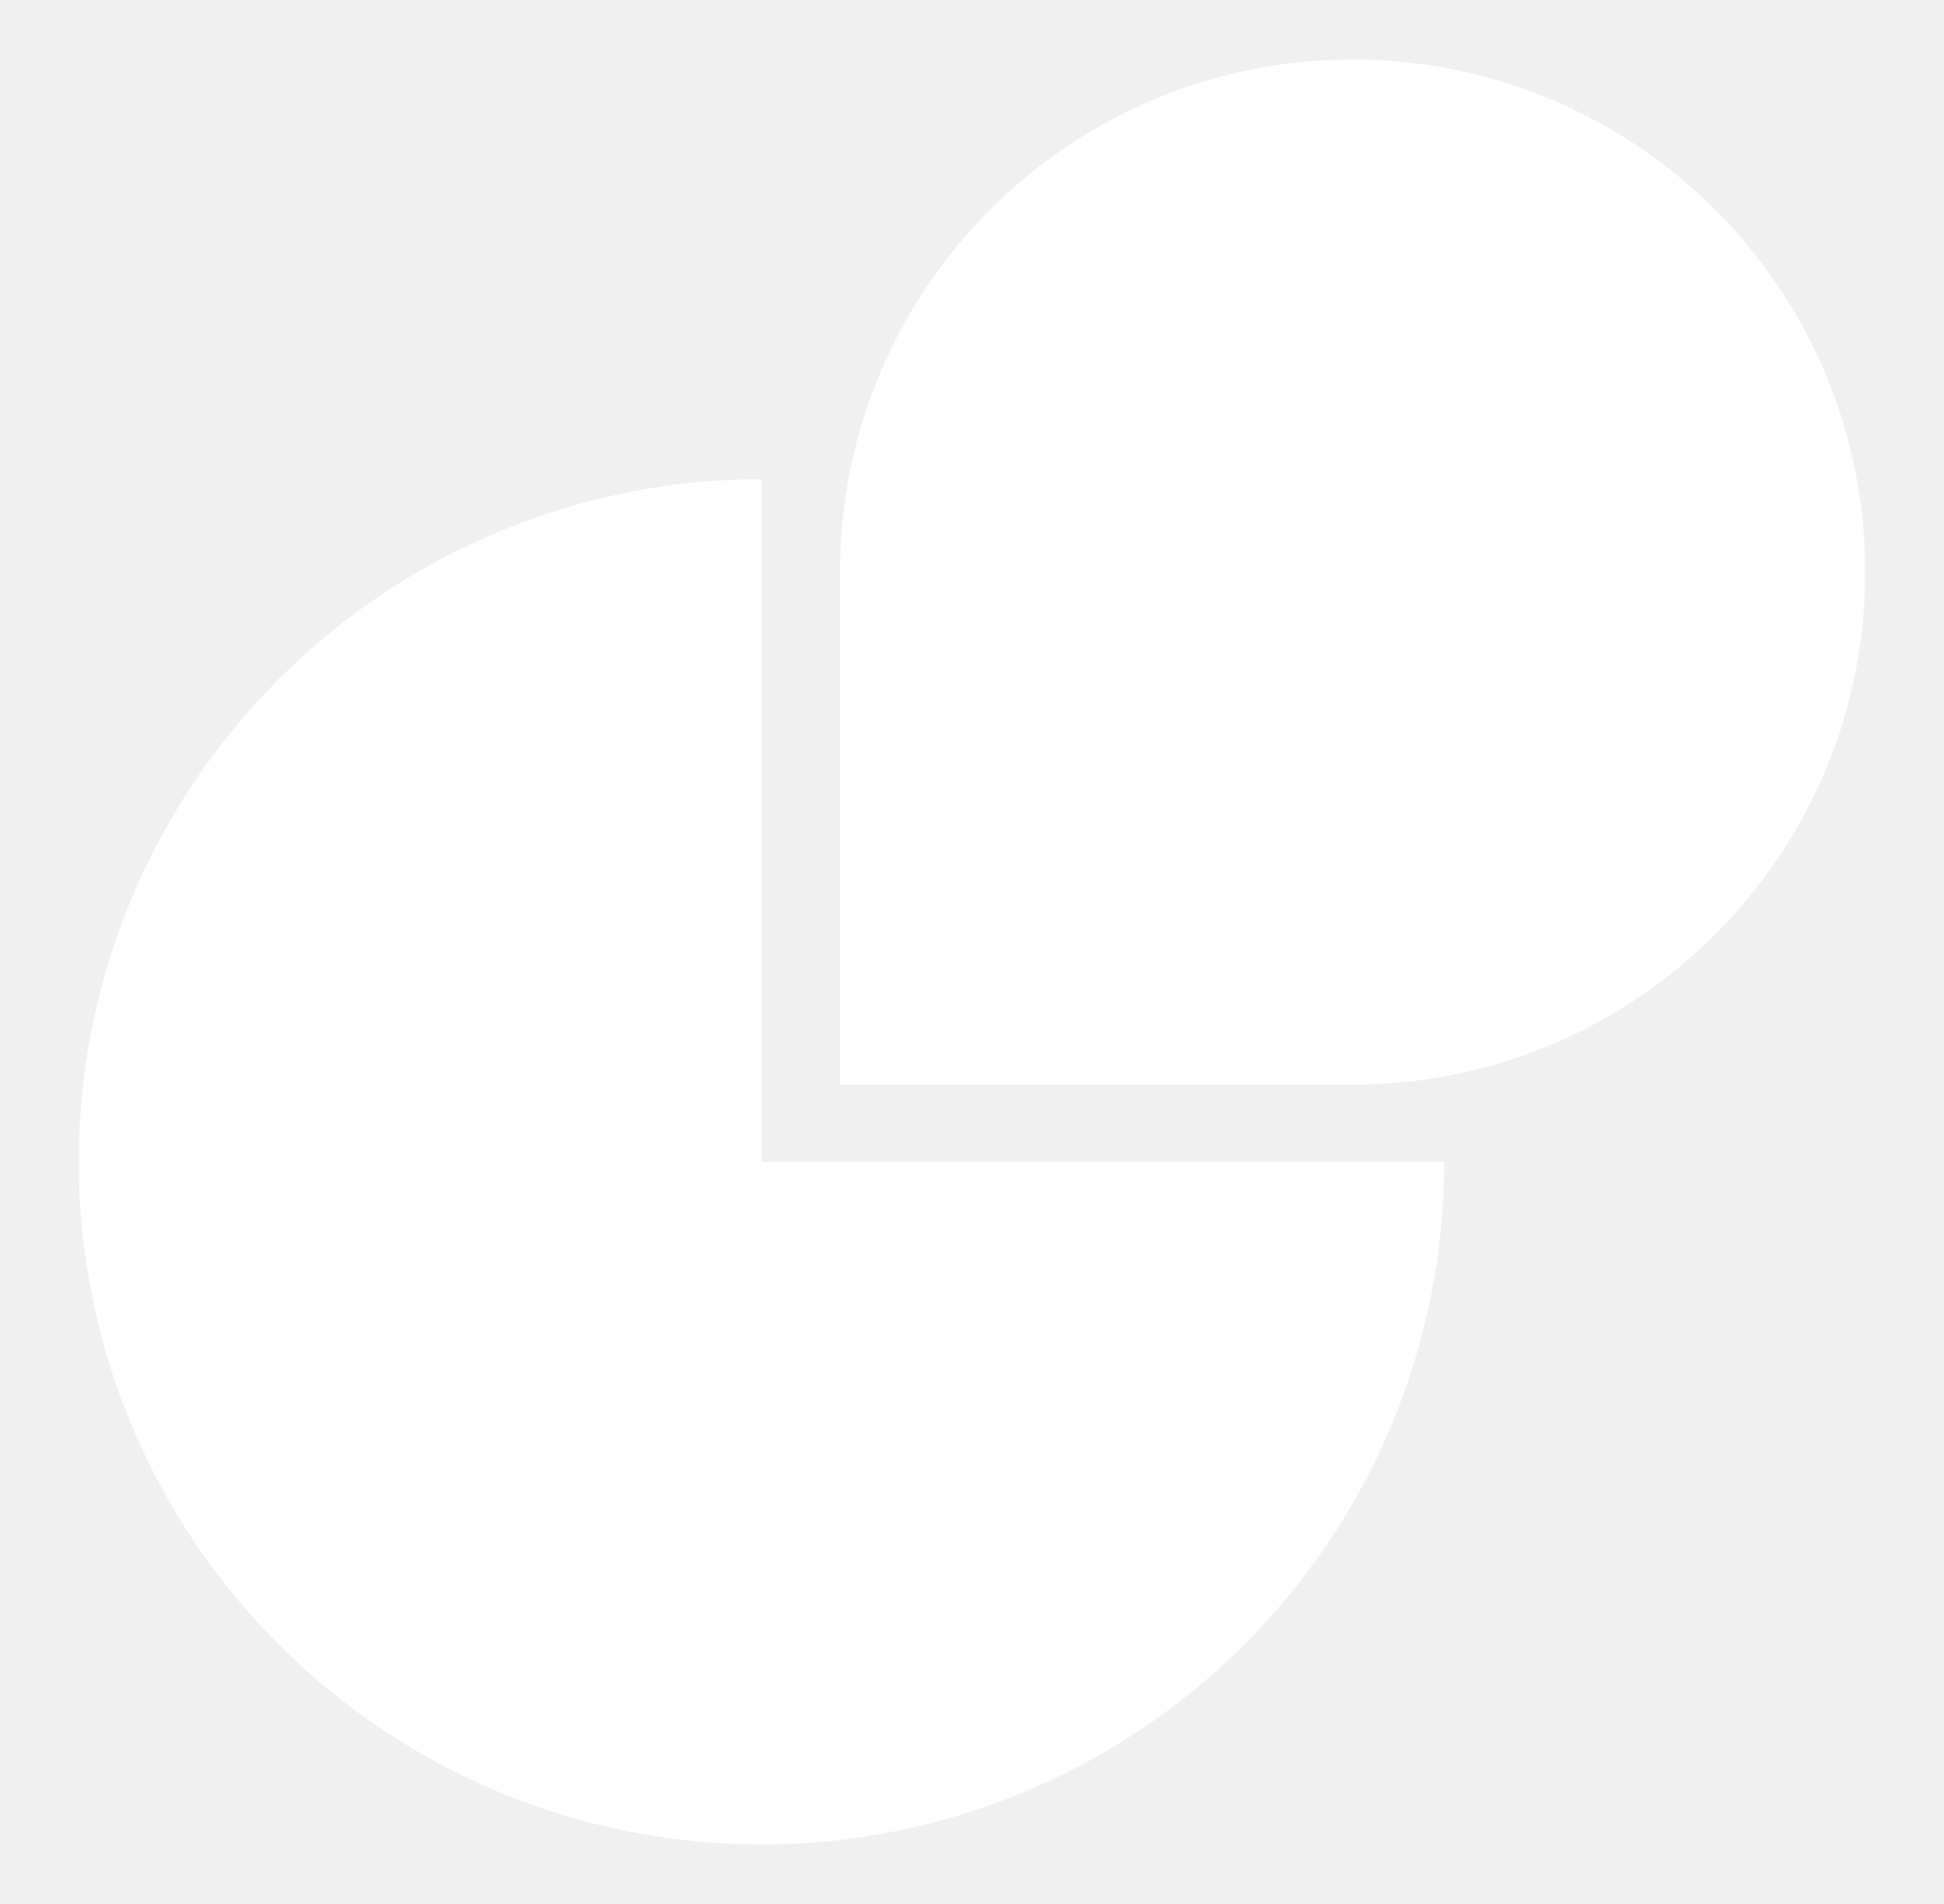
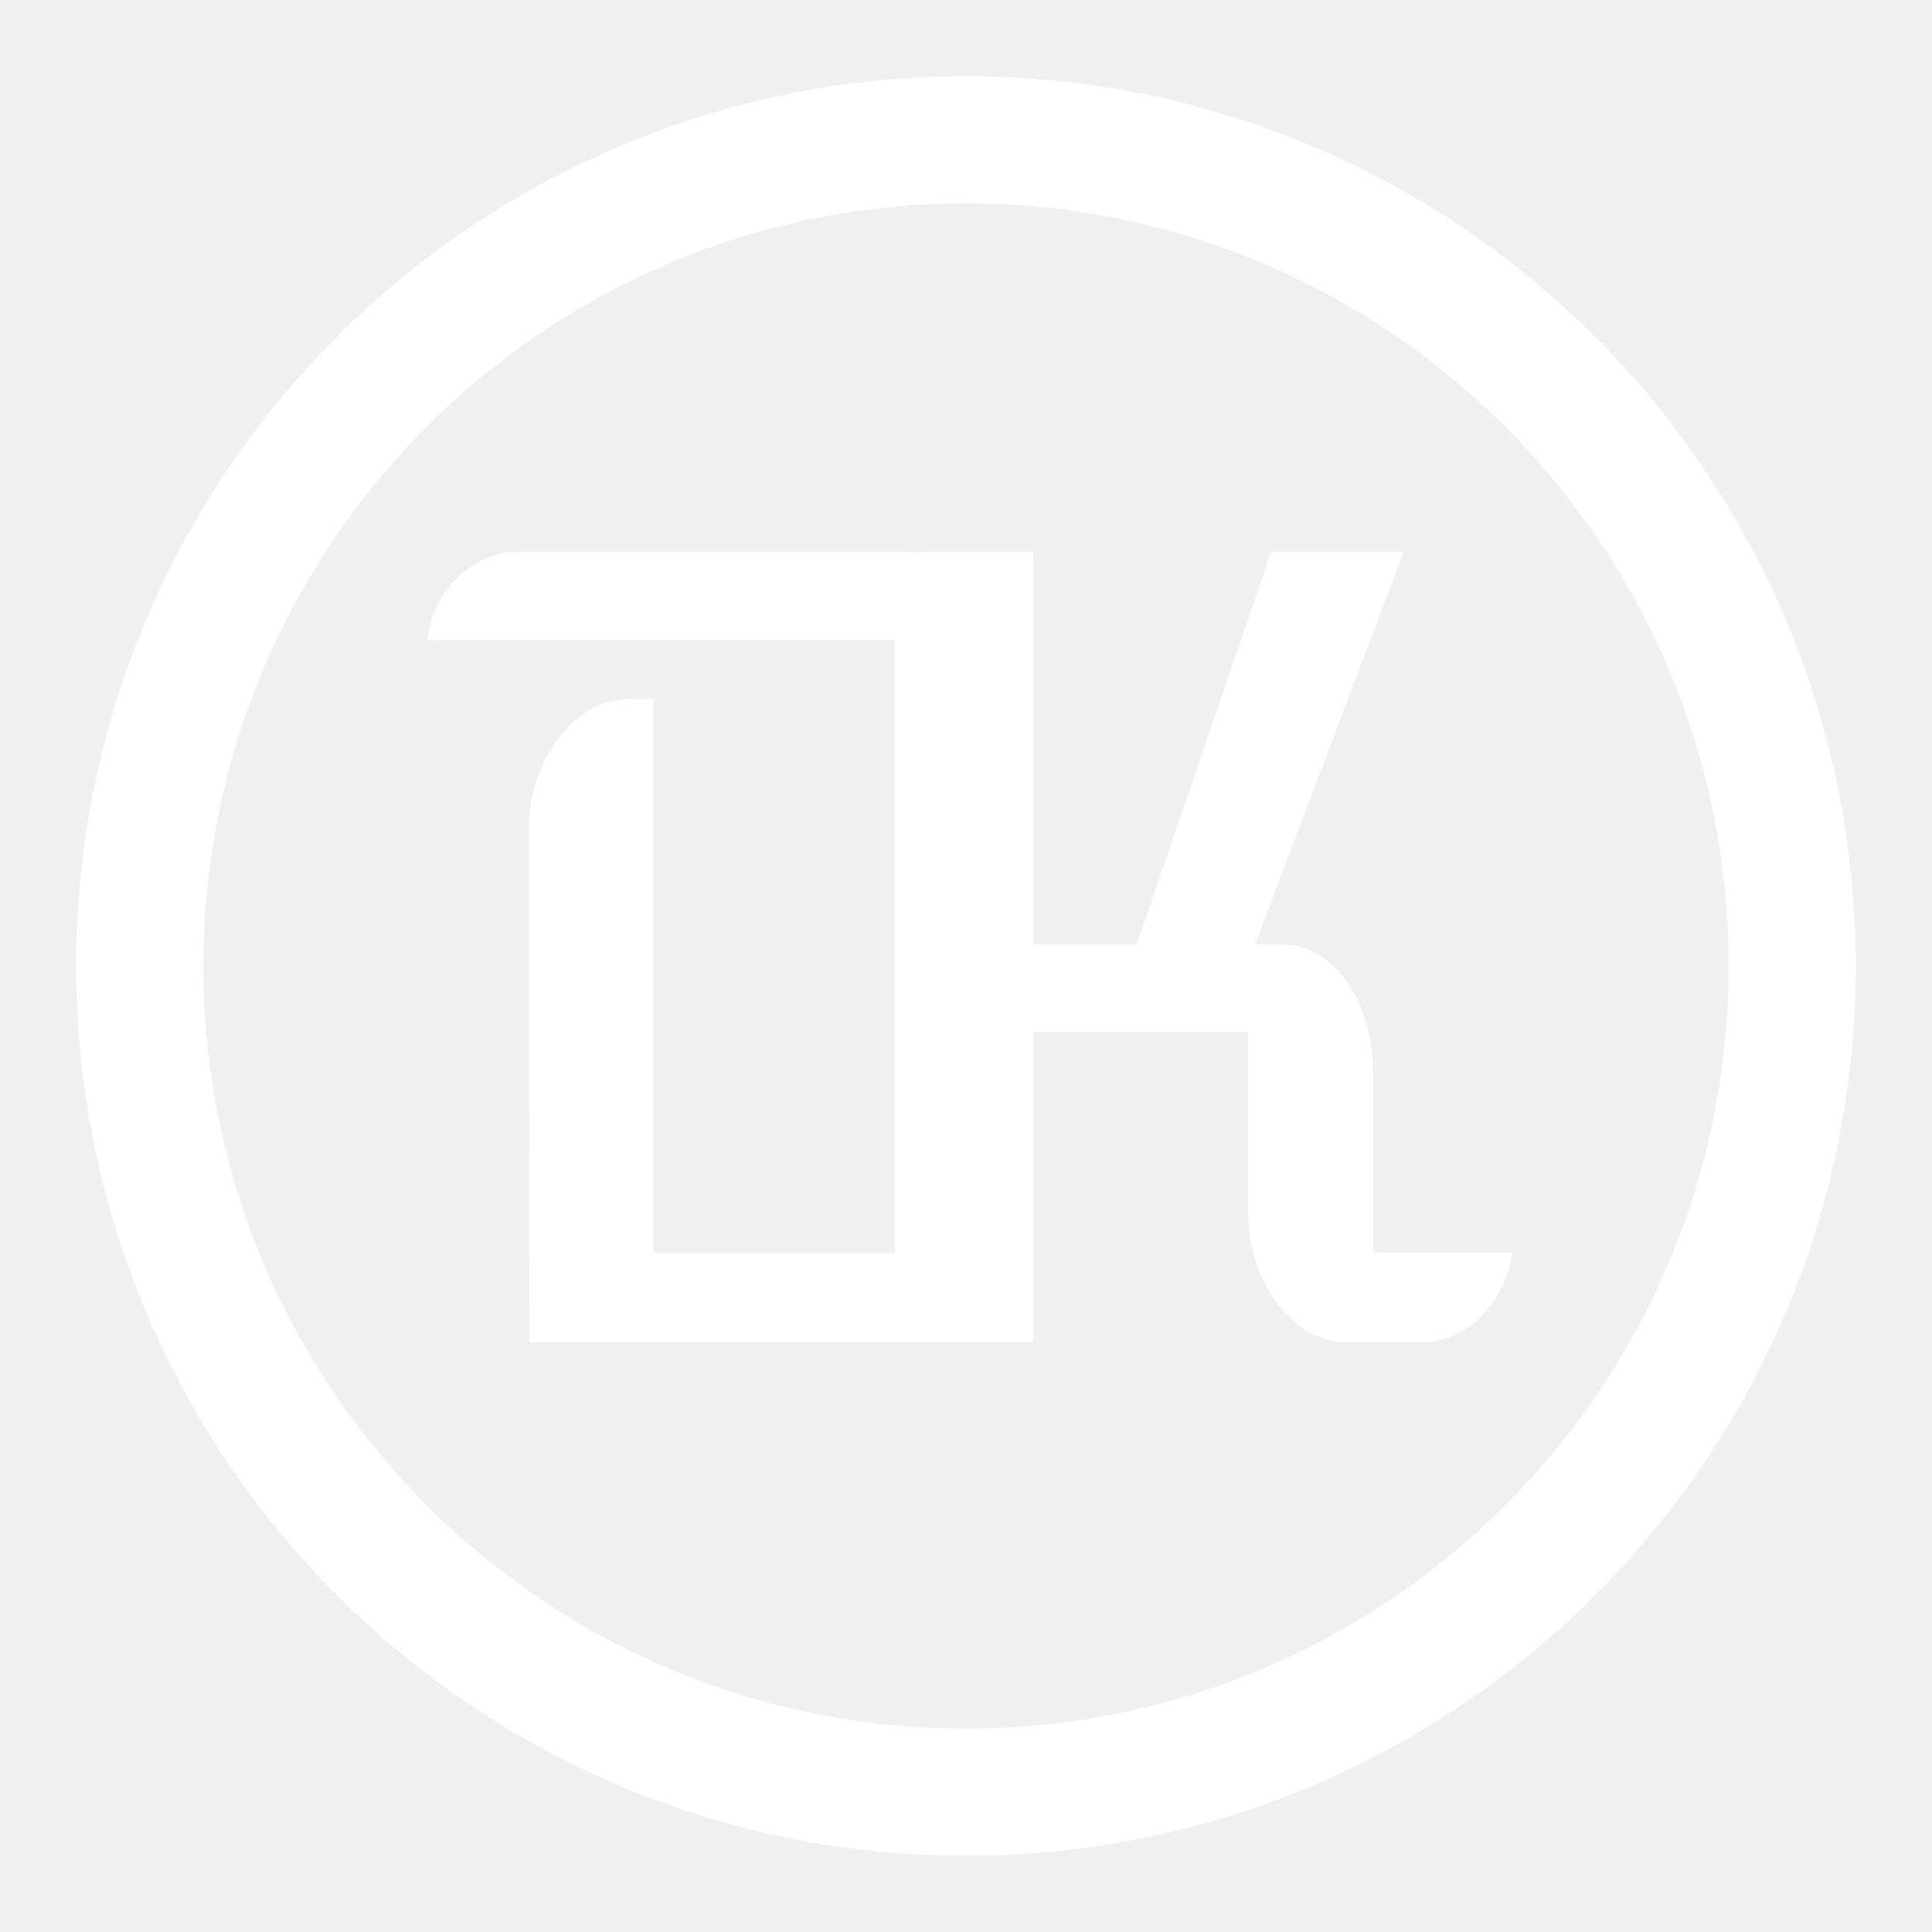
- <svg xmlns="http://www.w3.org/2000/svg" id="logo-13" width="49" height="48" viewBox="0 0 49 48" fill="none">
-   <path d="M1.984 29.29C1.984 27.03 2.43 24.792 3.294 22.704C4.159 20.616 5.427 18.719 7.025 17.121C8.623 15.523 10.52 14.255 12.608 13.39C14.697 12.525 16.934 12.08 19.195 12.08V29.29H1.984Z" class="ccustom" fill="#FFF" />
-   <path d="M1.984 29.29C1.984 31.55 2.43 33.788 3.294 35.876C4.159 37.964 5.427 39.861 7.025 41.459C8.623 43.057 10.52 44.325 12.608 45.19C14.697 46.055 16.934 46.5 19.195 46.5V29.29H1.984Z" class="ccompli1" fill="#FFF" />
-   <path d="M36.404 29.29C36.404 31.55 35.959 33.788 35.095 35.876C34.23 37.964 32.962 39.861 31.364 41.459C29.766 43.057 27.869 44.325 25.78 45.19C23.692 46.055 21.454 46.5 19.195 46.5V29.29H36.404Z" class="ccompli2" fill="#FFF" />
-   <path d="M47.016 14.422C47.016 21.559 41.23 27.344 34.093 27.344H21.172V14.422C21.172 7.285 26.957 1.5 34.093 1.5C41.23 1.5 47.016 7.285 47.016 14.422Z" class="ccustom" fill="#FFF" />
+ <svg xmlns="http://www.w3.org/2000/svg" width="380" height="380" viewBox="0 0 380 380" fill="none">
+   <path d="M104.02 163.307C104.02 159.752 104.532 156.437 105.558 153.36C106.651 150.216 108.087 147.481 109.864 145.157C111.71 142.765 113.829 140.885 116.222 139.518C118.614 138.15 121.178 137.467 123.912 137.467H128.526V246.466H176.002V125.88H84.127C84.332 123.487 84.947 121.231 85.973 119.112C87.066 116.993 88.399 115.147 89.972 113.575C91.612 112.003 93.458 110.772 95.509 109.884C97.56 108.995 99.747 108.551 102.071 108.551H180.821C183.487 108.551 186.017 109.234 188.409 110.602C190.802 111.9 192.853 113.746 194.562 116.139C196.339 118.463 197.74 121.231 198.766 124.444C199.791 127.589 200.304 130.973 200.304 134.596V238.16C200.304 241.715 199.791 245.064 198.766 248.209C197.74 251.354 196.339 254.088 194.562 256.412C192.853 258.736 190.802 260.582 188.409 261.949C186.085 263.316 183.59 264 180.924 264H104.122L104.02 163.307Z" fill="white" />
+   <path d="M178.559 108.551H203.168V185.763H223.573L250.028 108.551H276.073L246.85 185.763H252.079C254.745 185.763 257.172 186.446 259.359 187.813C261.615 189.181 263.529 191.026 265.102 193.351C266.674 195.675 267.904 198.409 268.793 201.554C269.682 204.63 270.126 207.945 270.126 211.5V246.363H297.401C297.128 248.824 296.444 251.114 295.351 253.233C294.325 255.353 292.992 257.232 291.352 258.873C289.779 260.445 287.968 261.71 285.917 262.667C283.866 263.556 281.713 264 279.457 264H264.999C262.333 264 259.804 263.316 257.411 261.949C255.087 260.582 253.036 258.736 251.259 256.412C249.481 254.088 248.08 251.354 247.055 248.209C246.029 245.064 245.517 241.715 245.517 238.16V202.989H203.168V264H178.559V108.551Z" fill="white" />
+   <circle cx="190" cy="190" r="162.5" stroke="white" stroke-width="25" />
</svg>
